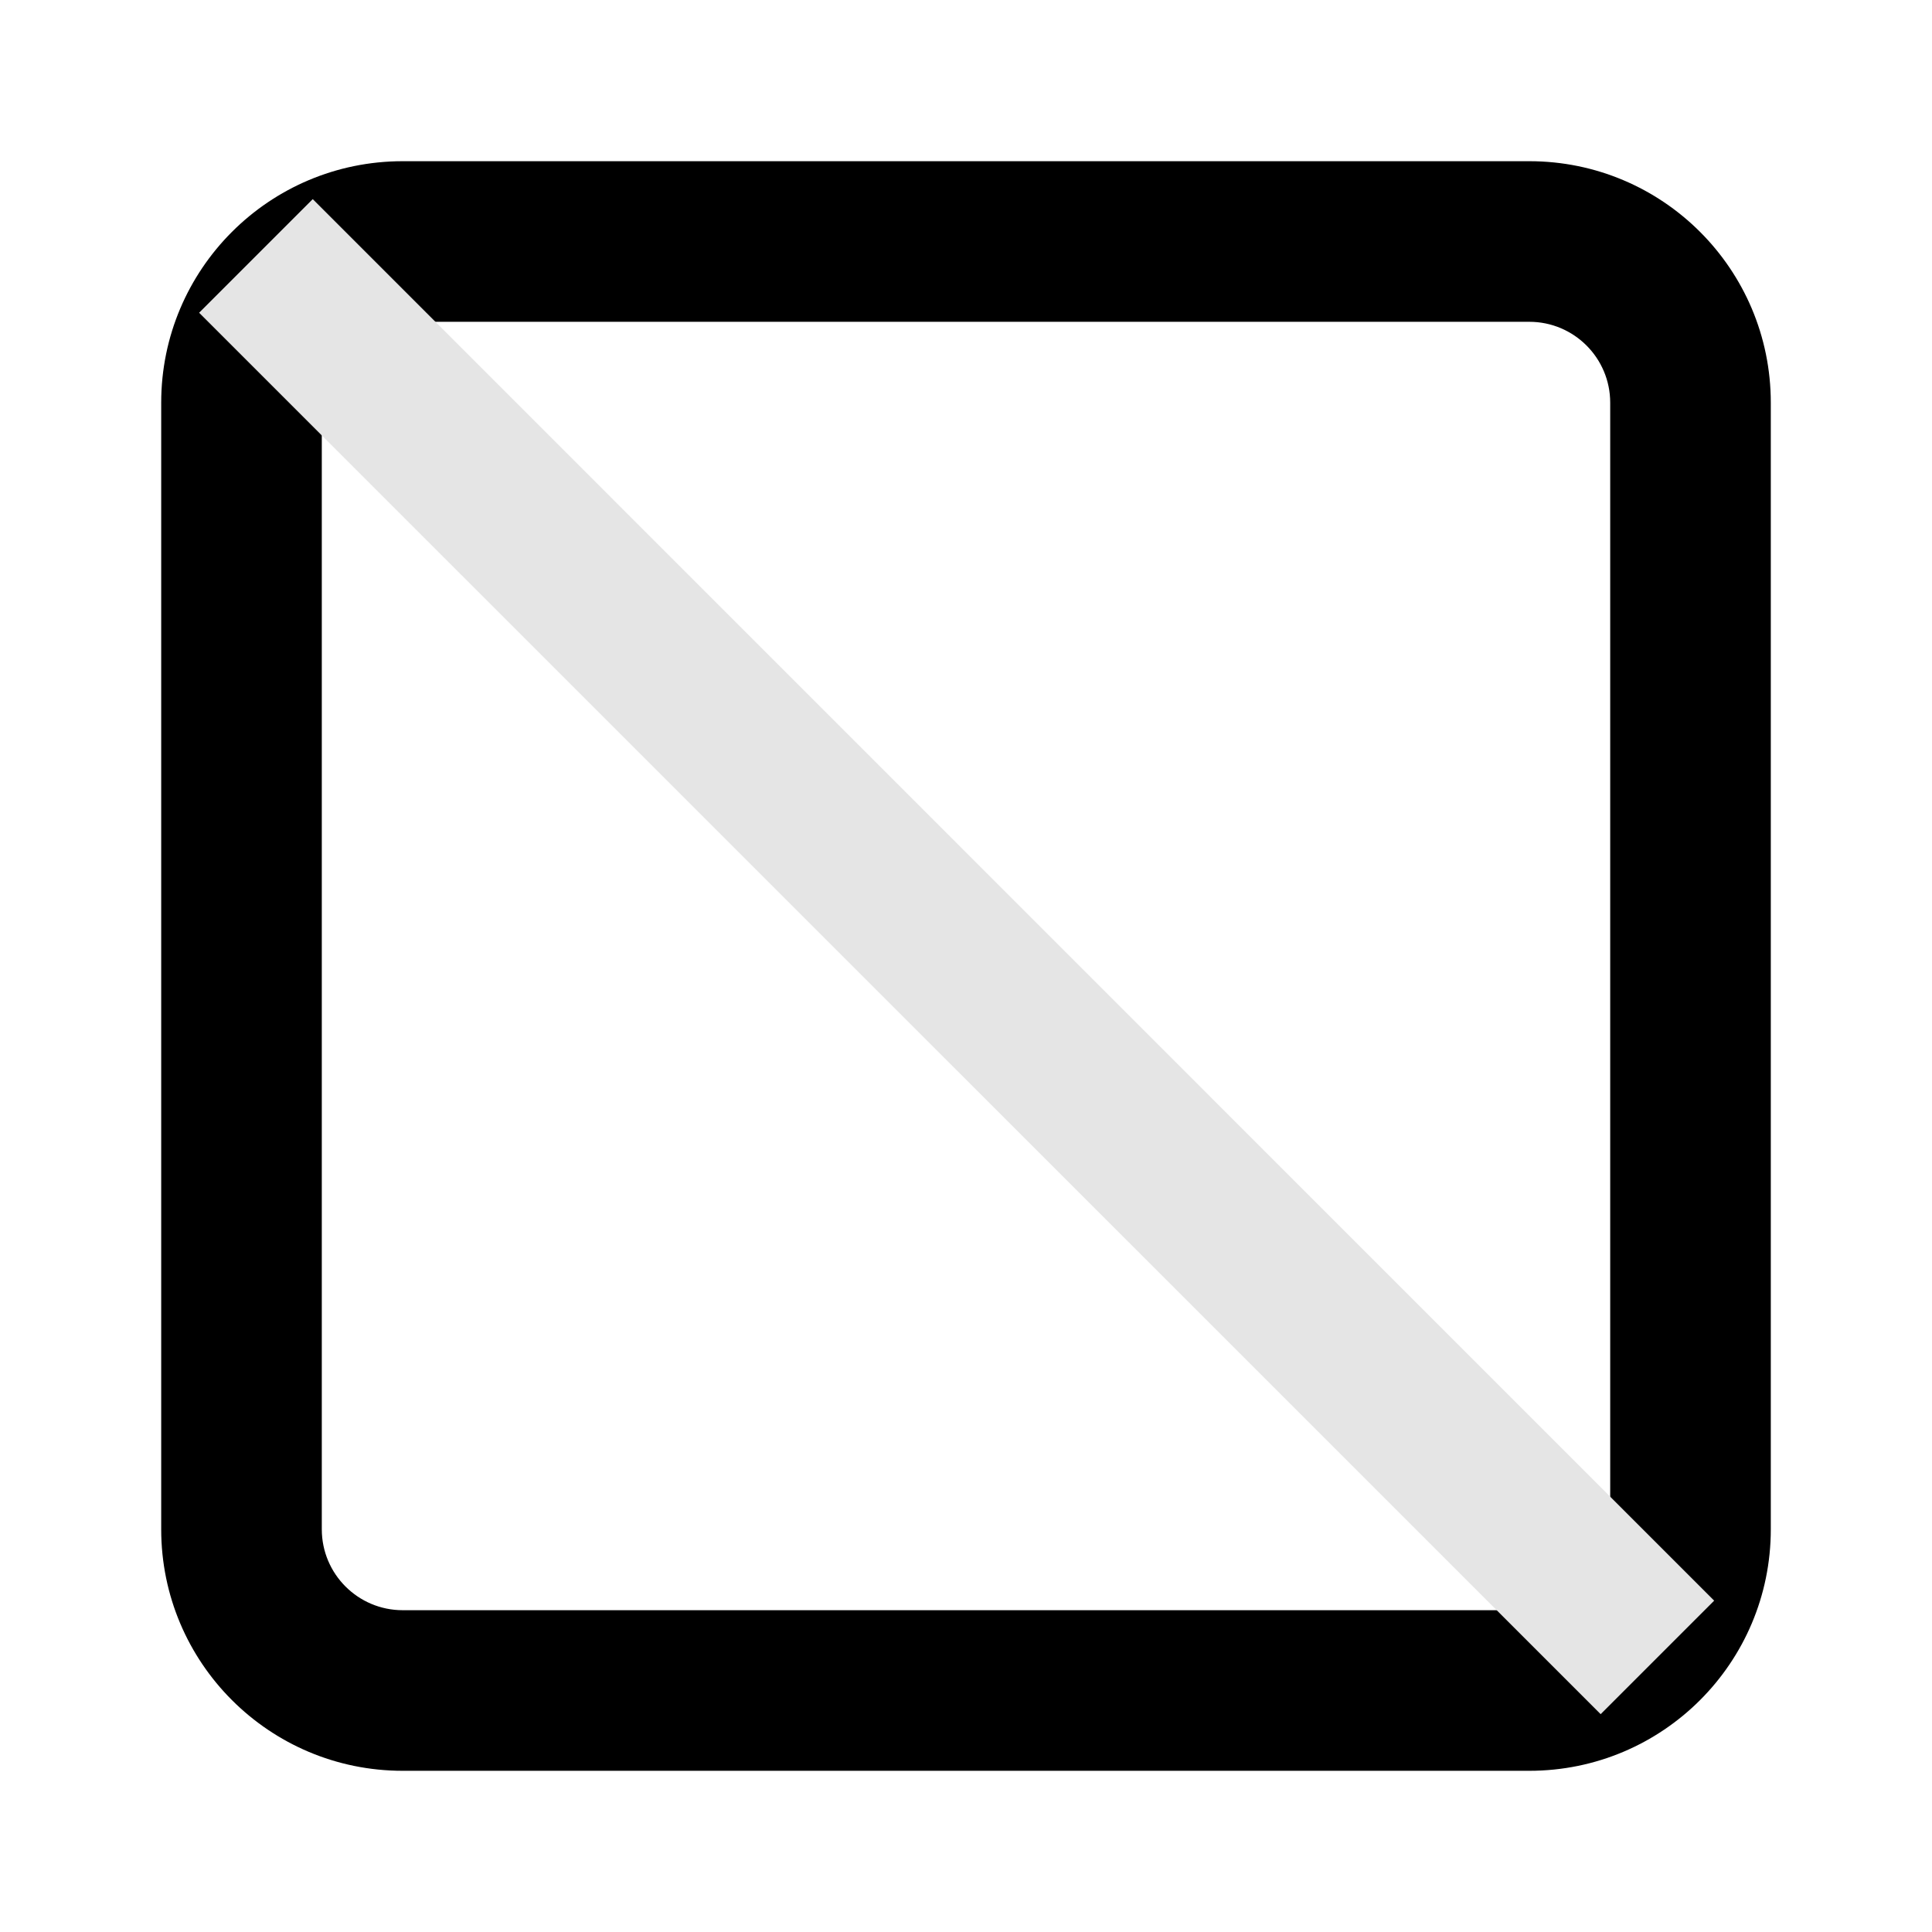
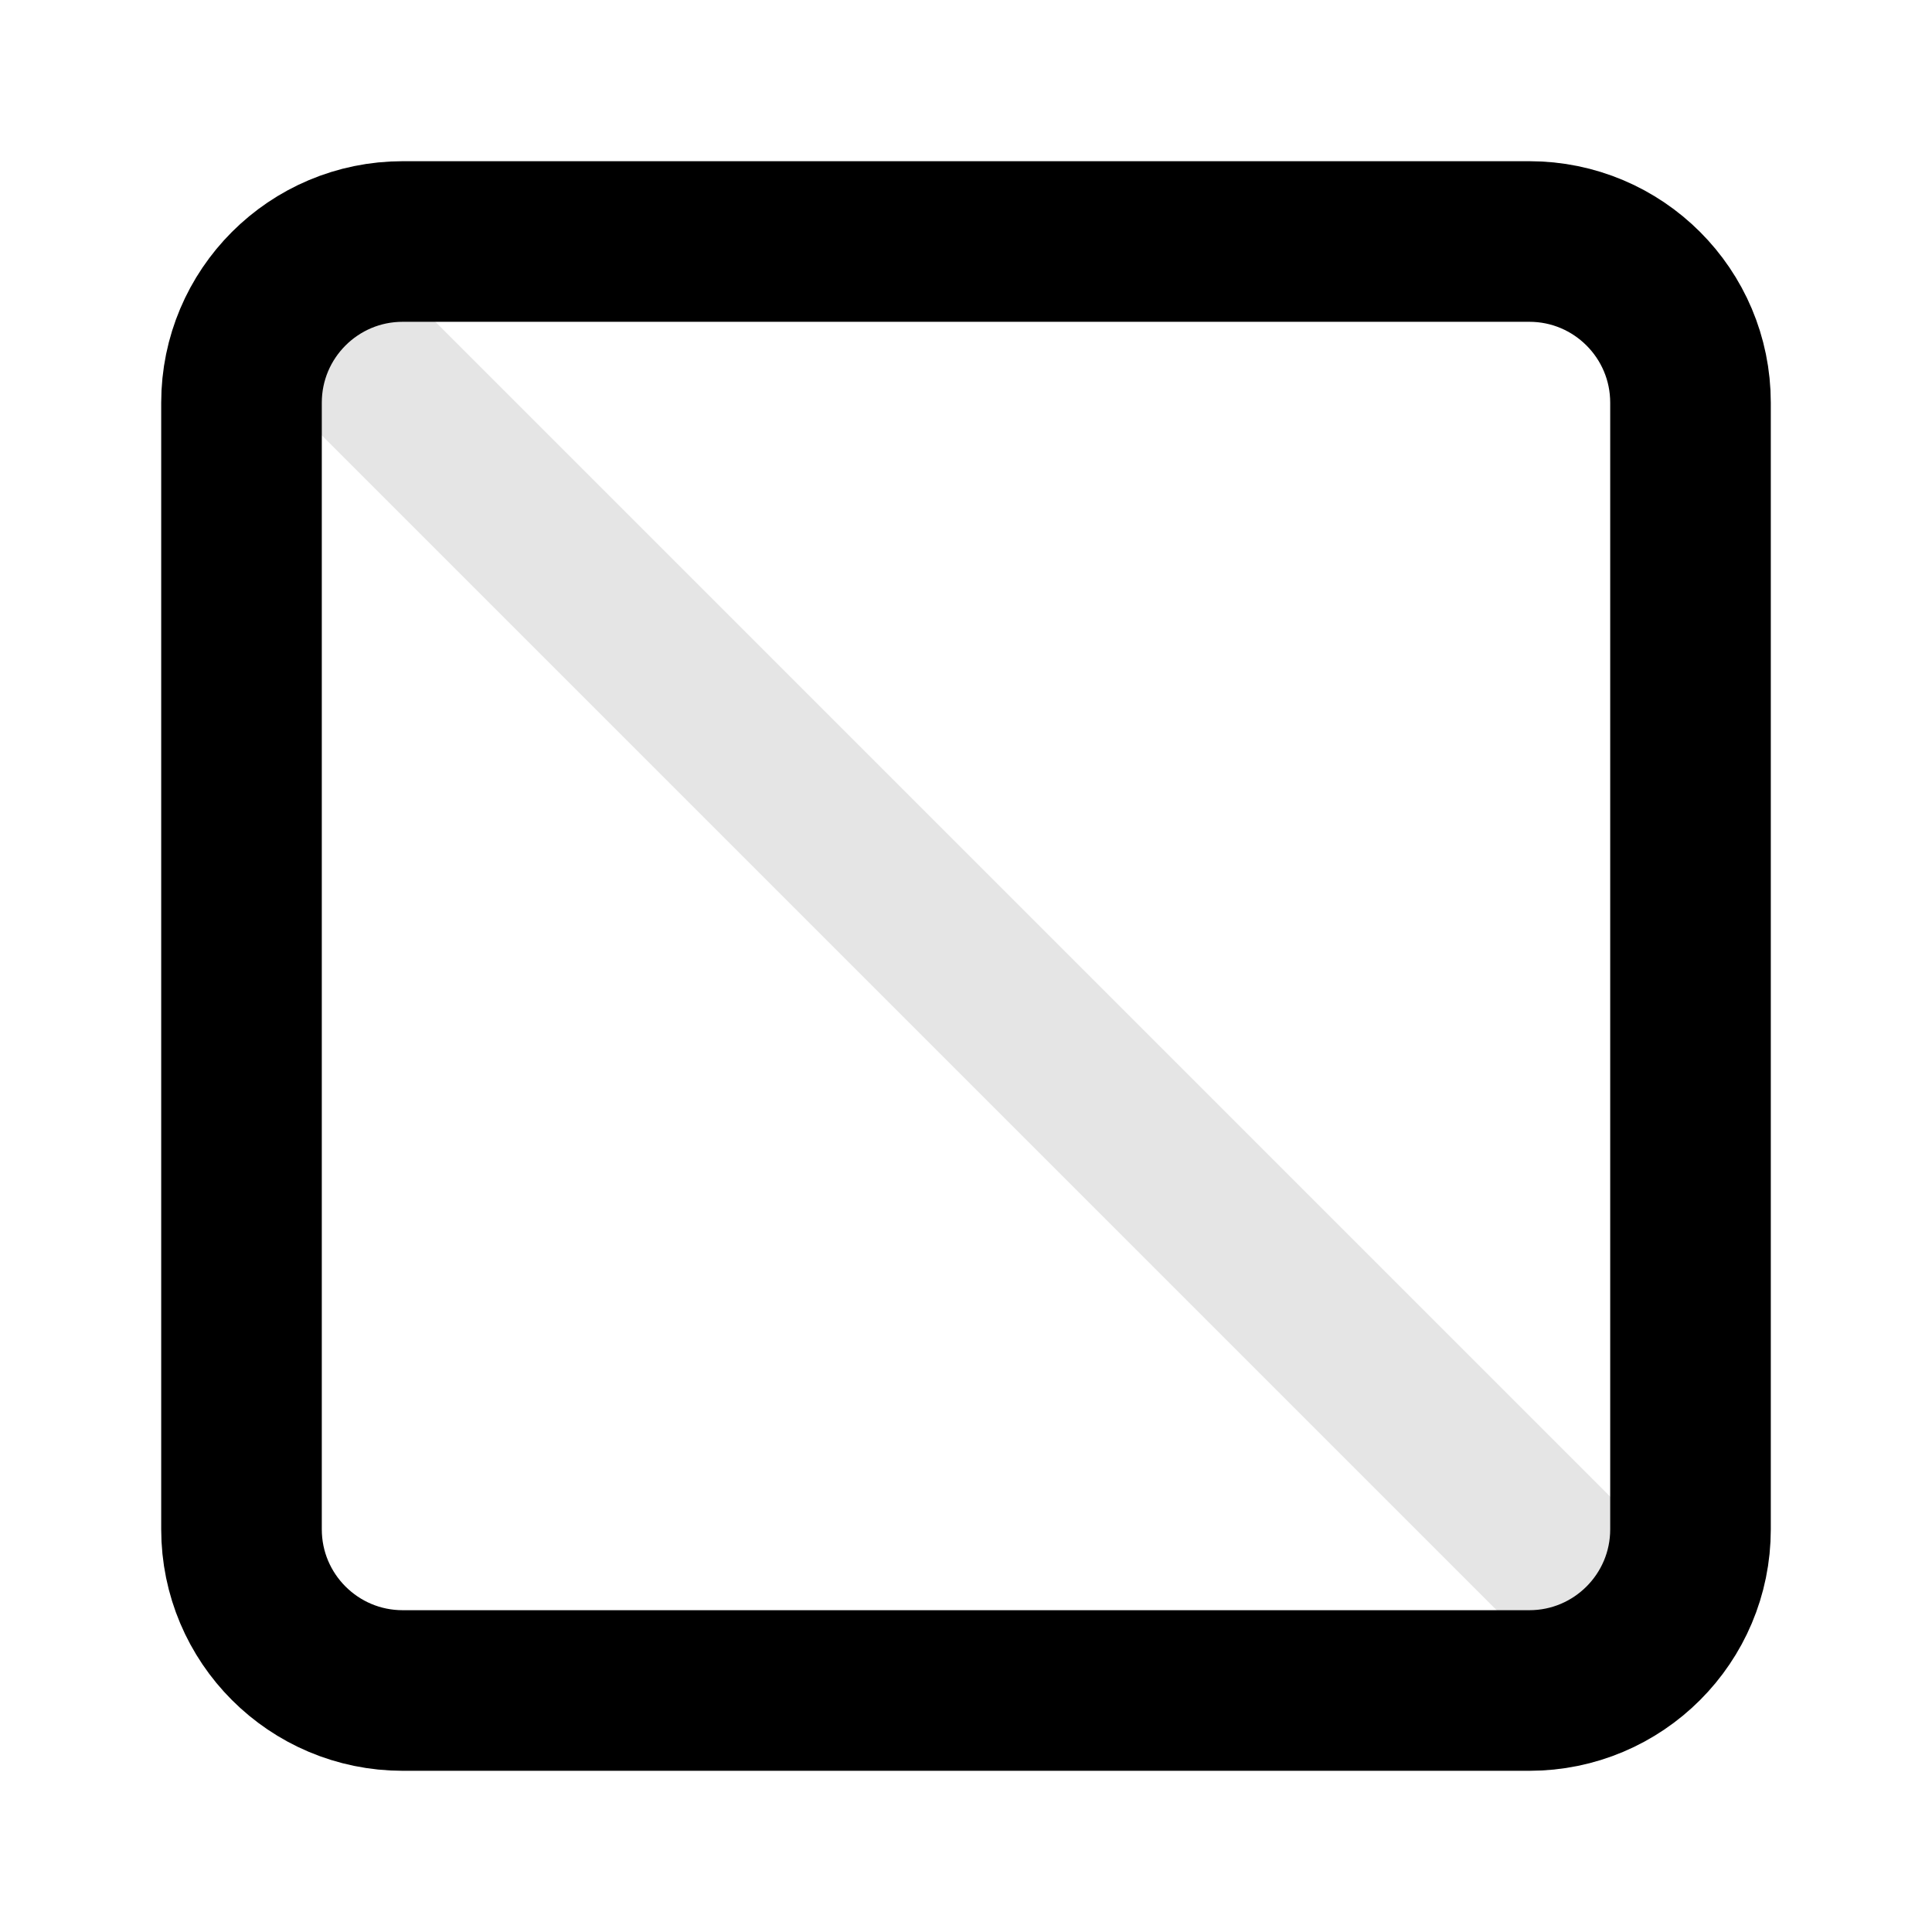
<svg xmlns="http://www.w3.org/2000/svg" width="16" height="16" viewBox="0 0 16 16" fill="none">
-   <path fill-rule="evenodd" clip-rule="evenodd" d="M12.665 2.665H3.335C2.965 2.665 2.665 2.965 2.665 3.335V12.665C2.665 13.035 2.965 13.335 3.335 13.335H12.665C13.035 13.335 13.335 13.035 13.335 12.665V3.335C13.335 2.965 13.035 2.665 12.665 2.665ZM3.335 1.335C2.23 1.335 1.335 2.23 1.335 3.335V12.665C1.335 13.77 2.23 14.665 3.335 14.665H12.665C13.77 14.665 14.665 13.77 14.665 12.665V3.335C14.665 2.23 13.77 1.335 12.665 1.335H3.335Z" fill="black" />
-   <path fill-rule="evenodd" clip-rule="evenodd" d="M13.256 14.196L1.649 2.59L2.59 1.649L14.196 13.256L13.256 14.196Z" fill="#E5E5E5" />
+   <path d="M2.391 2.391 13.609 13.609" stroke="#E5E5E5" stroke-width="1.33" />
+   <rect x="2" y="2" width="12" height="12" rx="1.335" stroke="black" stroke-width="1.33" />
</svg>
